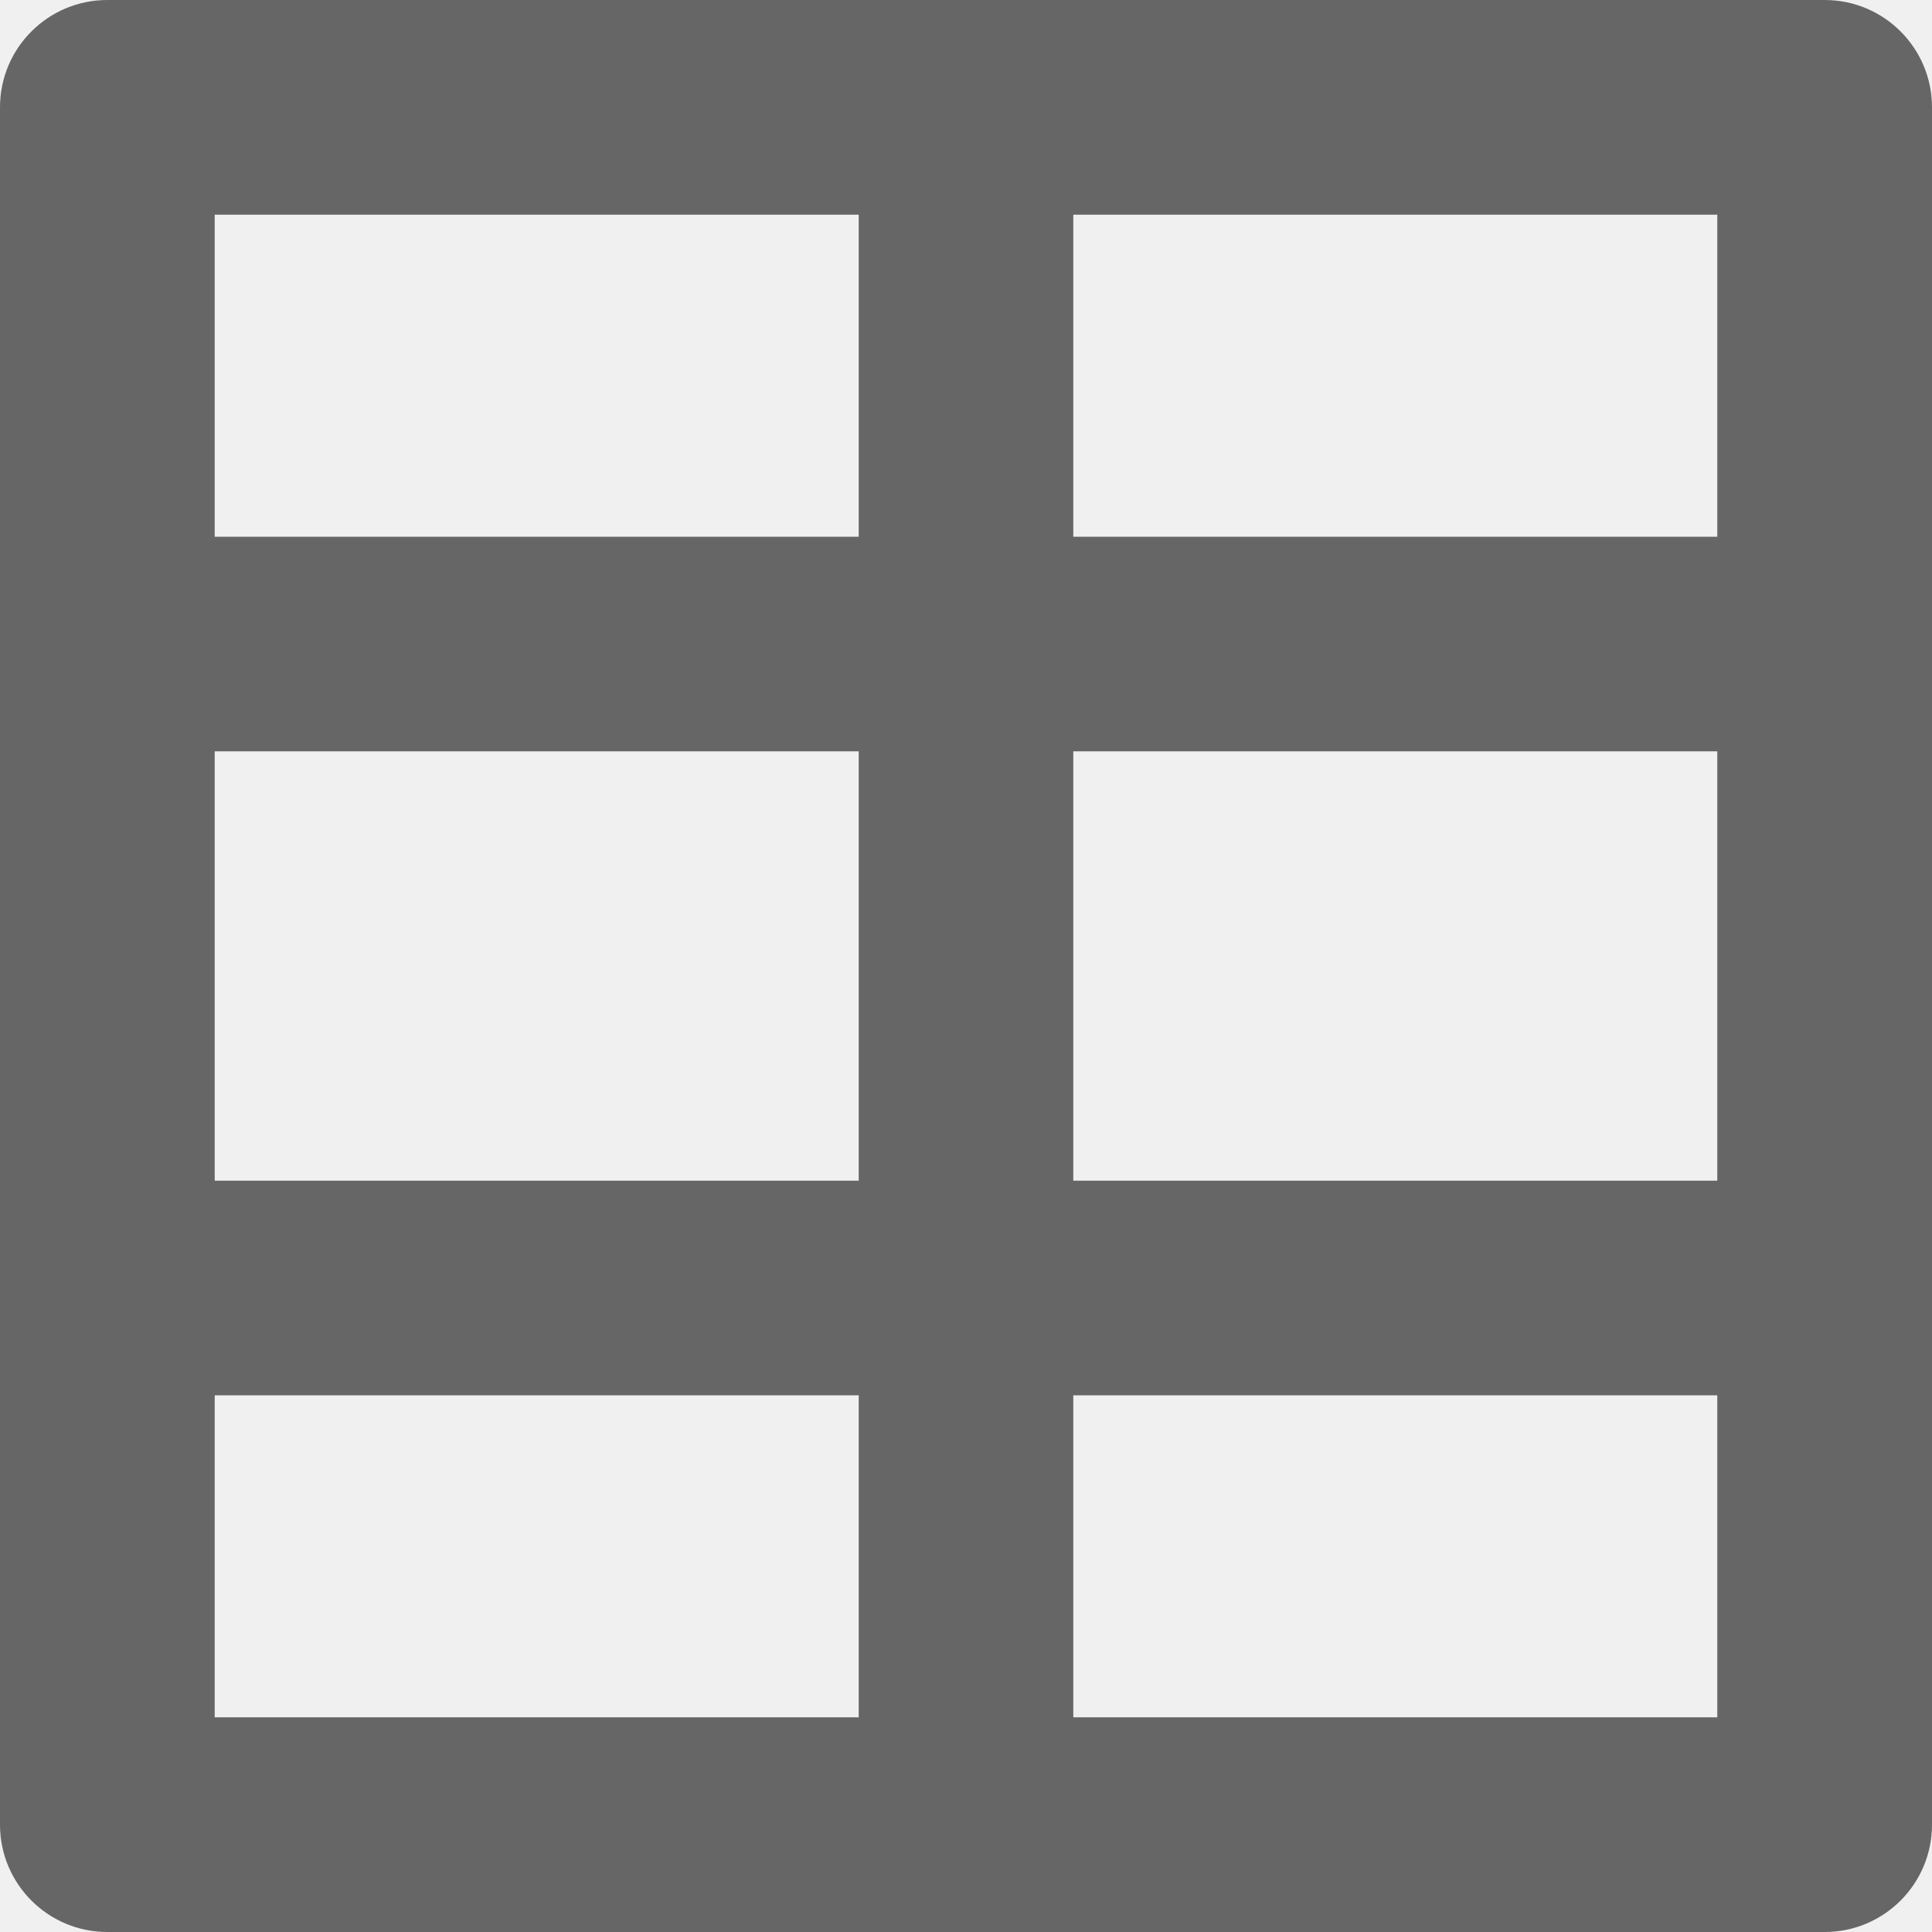
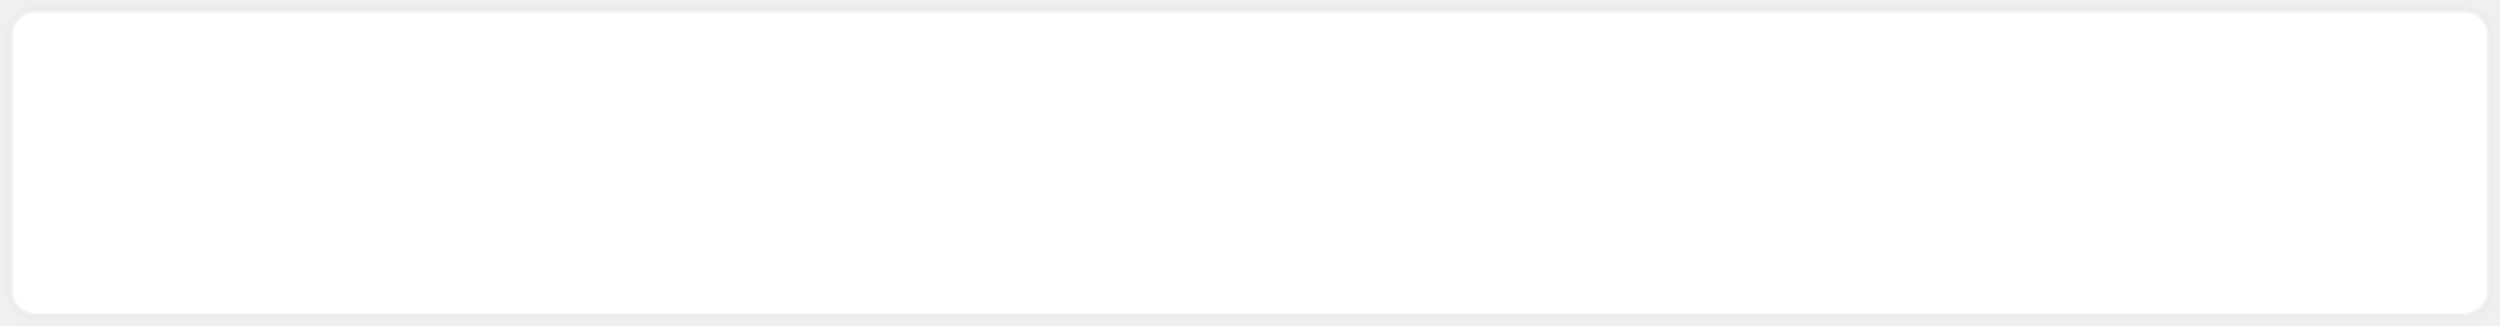
- <svg xmlns="http://www.w3.org/2000/svg" version="1.1" width="15px" height="15px">
-   <g transform="matrix(1 0 0 1 -641 -1670 )">
-     <path d="M 13.333 5.833  L 8.333 5.833  L 8.333 9.167  L 13.333 9.167  L 13.333 5.833  Z M 6.667 9.167  L 6.667 5.833  L 1.667 5.833  L 1.667 9.167  L 6.667 9.167  Z M 8.333 10.833  L 8.333 13.333  L 13.333 13.333  L 13.333 10.833  L 8.333 10.833  Z M 1.667 13.333  L 6.667 13.333  L 6.667 10.833  L 1.667 10.833  L 1.667 13.333  Z M 13.333 1.667  L 8.333 1.667  L 8.333 4.167  L 13.333 4.167  L 13.333 1.667  Z M 6.667 4.167  L 6.667 1.667  L 1.667 1.667  L 1.667 4.167  L 6.667 4.167  Z M 0 0.833  C 0 0.373  0.373 0  0.833 0  L 14.167 0  C 14.627 0  15 0.373  15 0.833  L 15 14.167  C 15 14.627  14.627 15  14.167 15  L 0.833 15  C 0.373 15  0 14.627  0 14.167  L 0 0.833  Z " fill-rule="nonzero" fill="#666666" stroke="none" transform="matrix(1 0 0 1 641 1670 )" />
+ <svg xmlns="http://www.w3.org/2000/svg" xmlns:xlink="http://www.w3.org/1999/xlink" version="1.1" width="1190px" height="155px">
+   <defs>
+     <filter x="15px" y="1428px" width="1190px" height="155px" filterUnits="userSpaceOnUse" id="filter1880">
+       <feOffset dx="0" dy="0" in="SourceAlpha" result="shadowOffsetInner" />
+       <feGaussianBlur stdDeviation="2.5" in="shadowOffsetInner" result="shadowGaussian" />
+       <feComposite in2="shadowGaussian" operator="atop" in="SourceAlpha" result="shadowComposite" />
+       <feColorMatrix type="matrix" values="0 0 0 0 0.894  0 0 0 0 0.894  0 0 0 0 0.894  0 0 0 1 0  " in="shadowComposite" />
+     </filter>
+     <g id="widget1881">
+       <path d="M 21 1445  A 11 11 0 0 1 32 1434 L 1188 1434  A 11 11 0 0 1 1199 1445 L 1199 1566  A 11 11 0 0 1 1188 1577 L 32 1577  A 11 11 0 0 1 21 1566 L 21 1445  Z " fill-rule="nonzero" fill="#ffffff" stroke="none" />
+       <path d="M 20.5 1445  A 11.5 11.5 0 0 1 32 1433.5 L 1188 1433.5  A 11.5 11.5 0 0 1 1199.5 1445 L 1199.5 1566  A 11.5 11.5 0 0 1 1188 1577.5 L 32 1577.5  A 11.5 11.5 0 0 1 20.5 1566 L 20.5 1445  Z " stroke-width="1" stroke="#f2f2f2" fill="none" stroke-opacity="0.988" />
+     </g>
+   </defs>
+   <g transform="matrix(1 0 0 1 -15 -1428 )">
+     <use xlink:href="#widget1881" filter="url(#filter1880)" />
+     <use xlink:href="#widget1881" />
  </g>
</svg>
